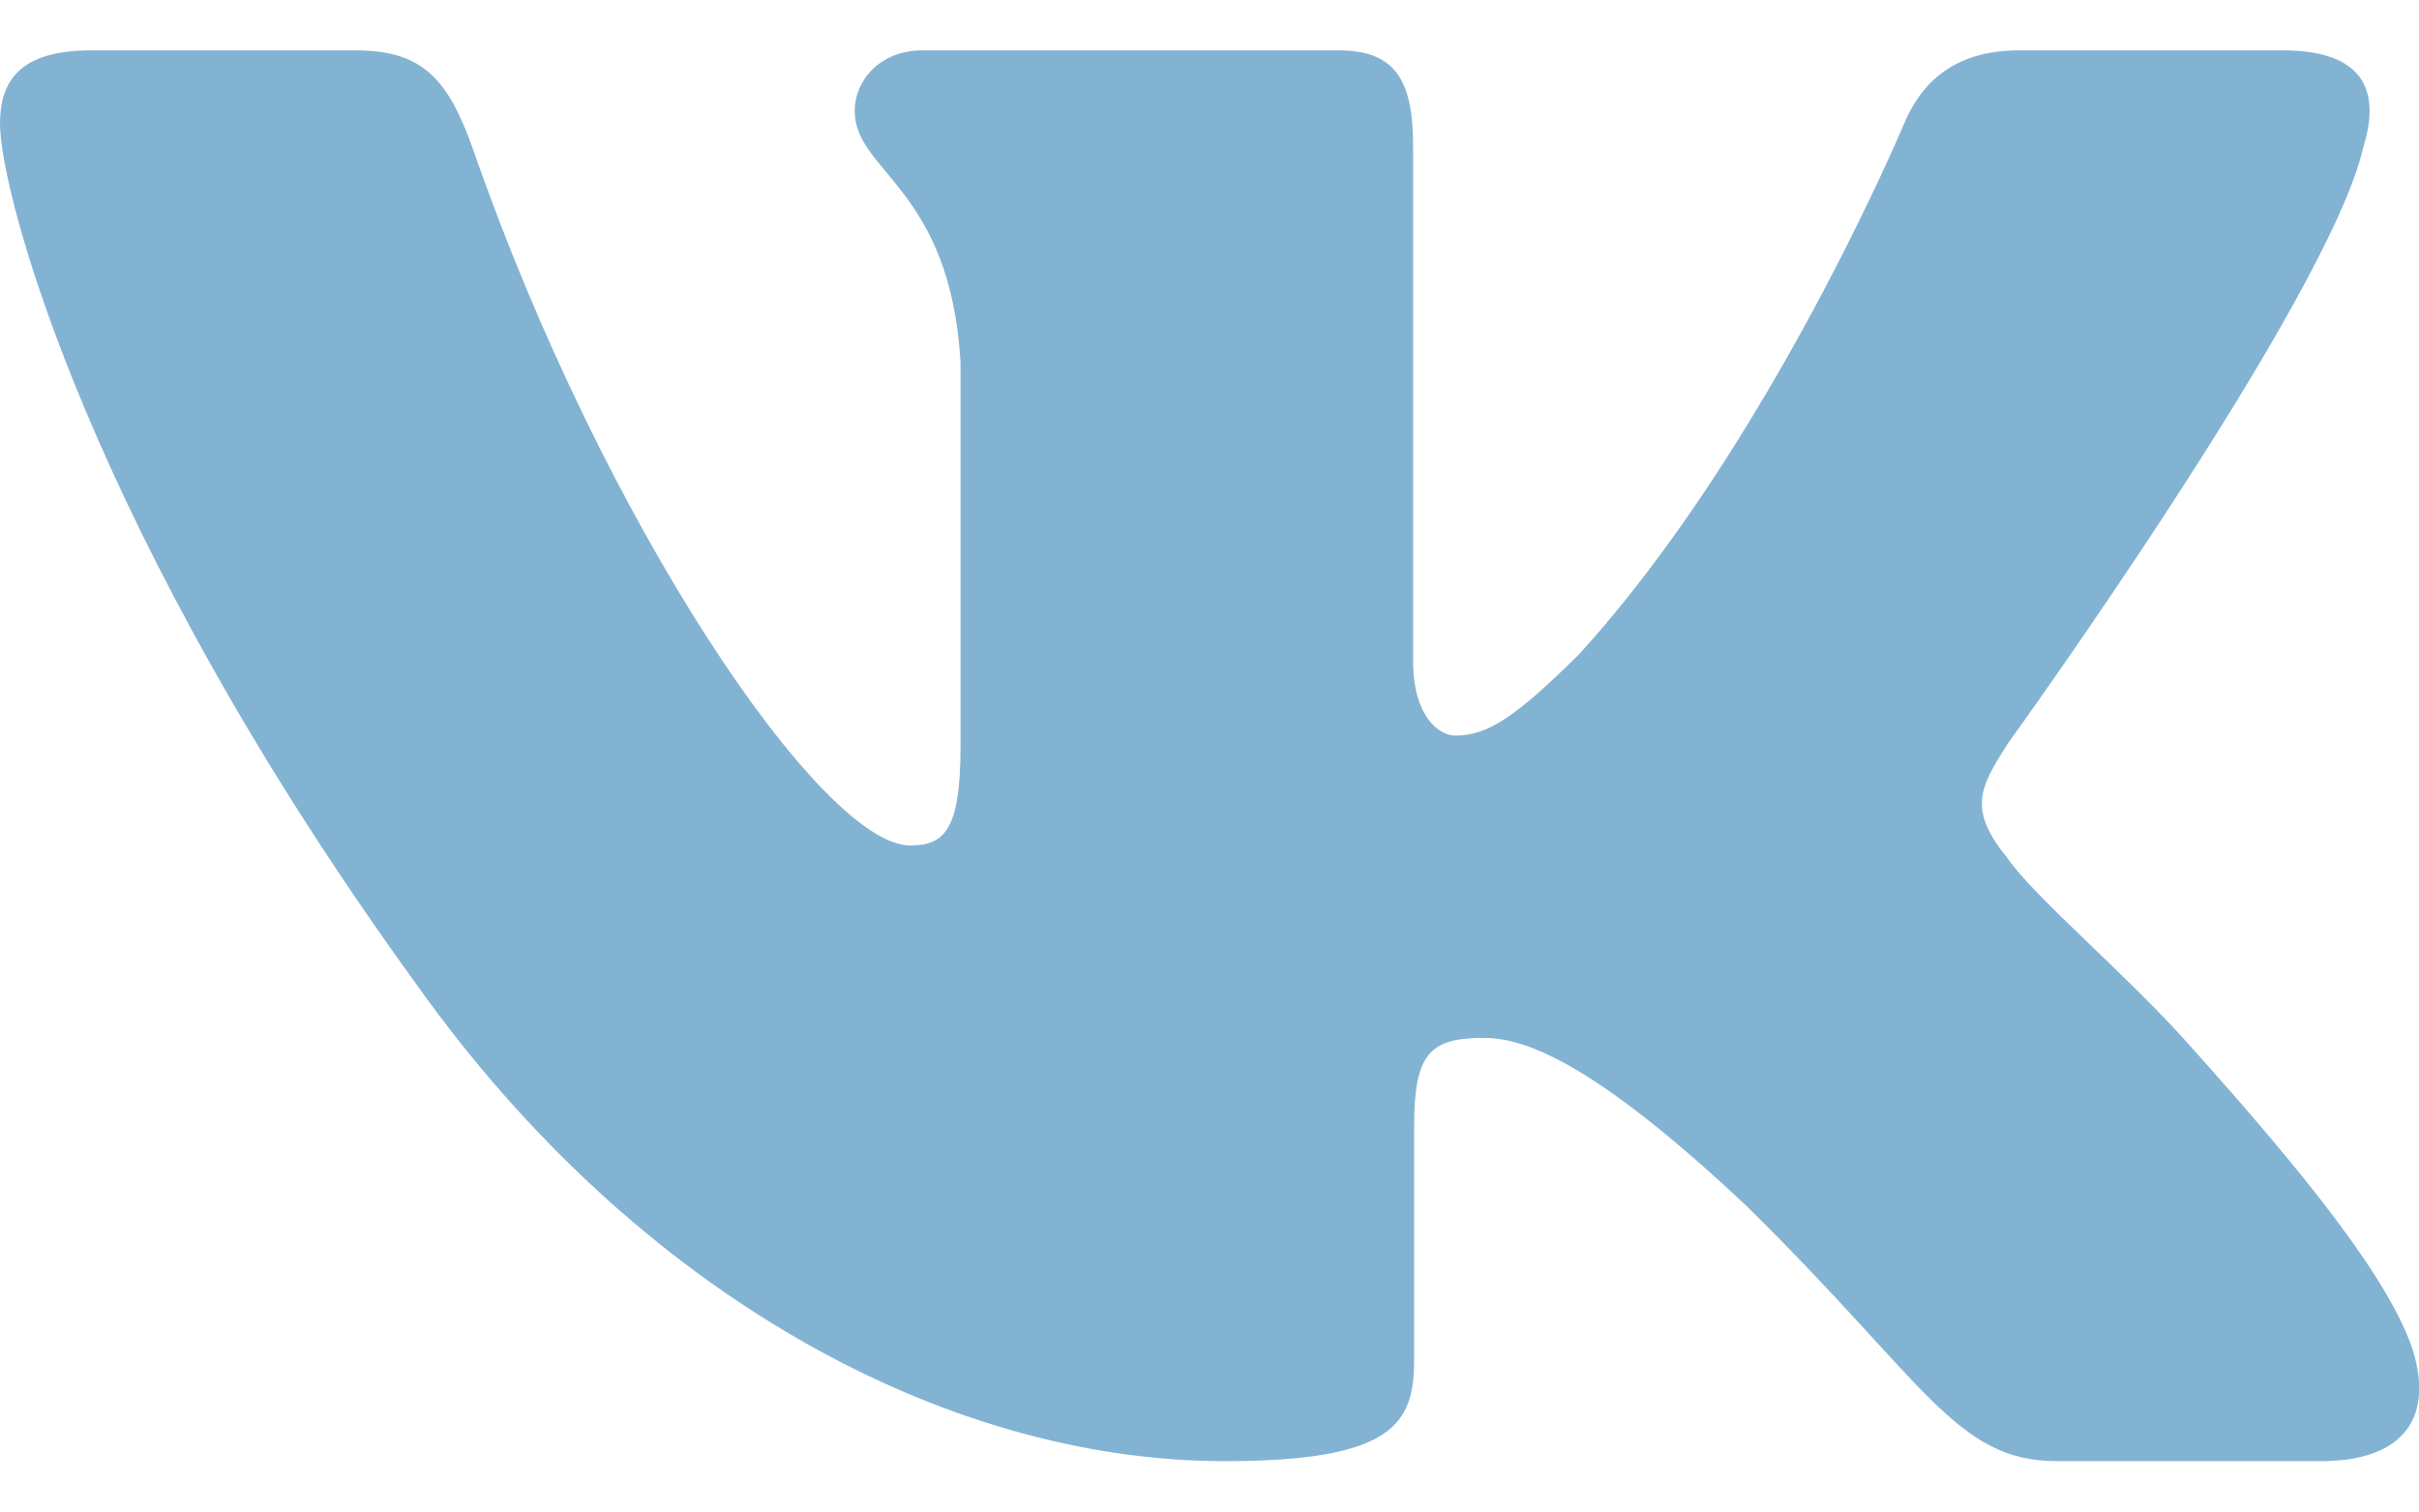
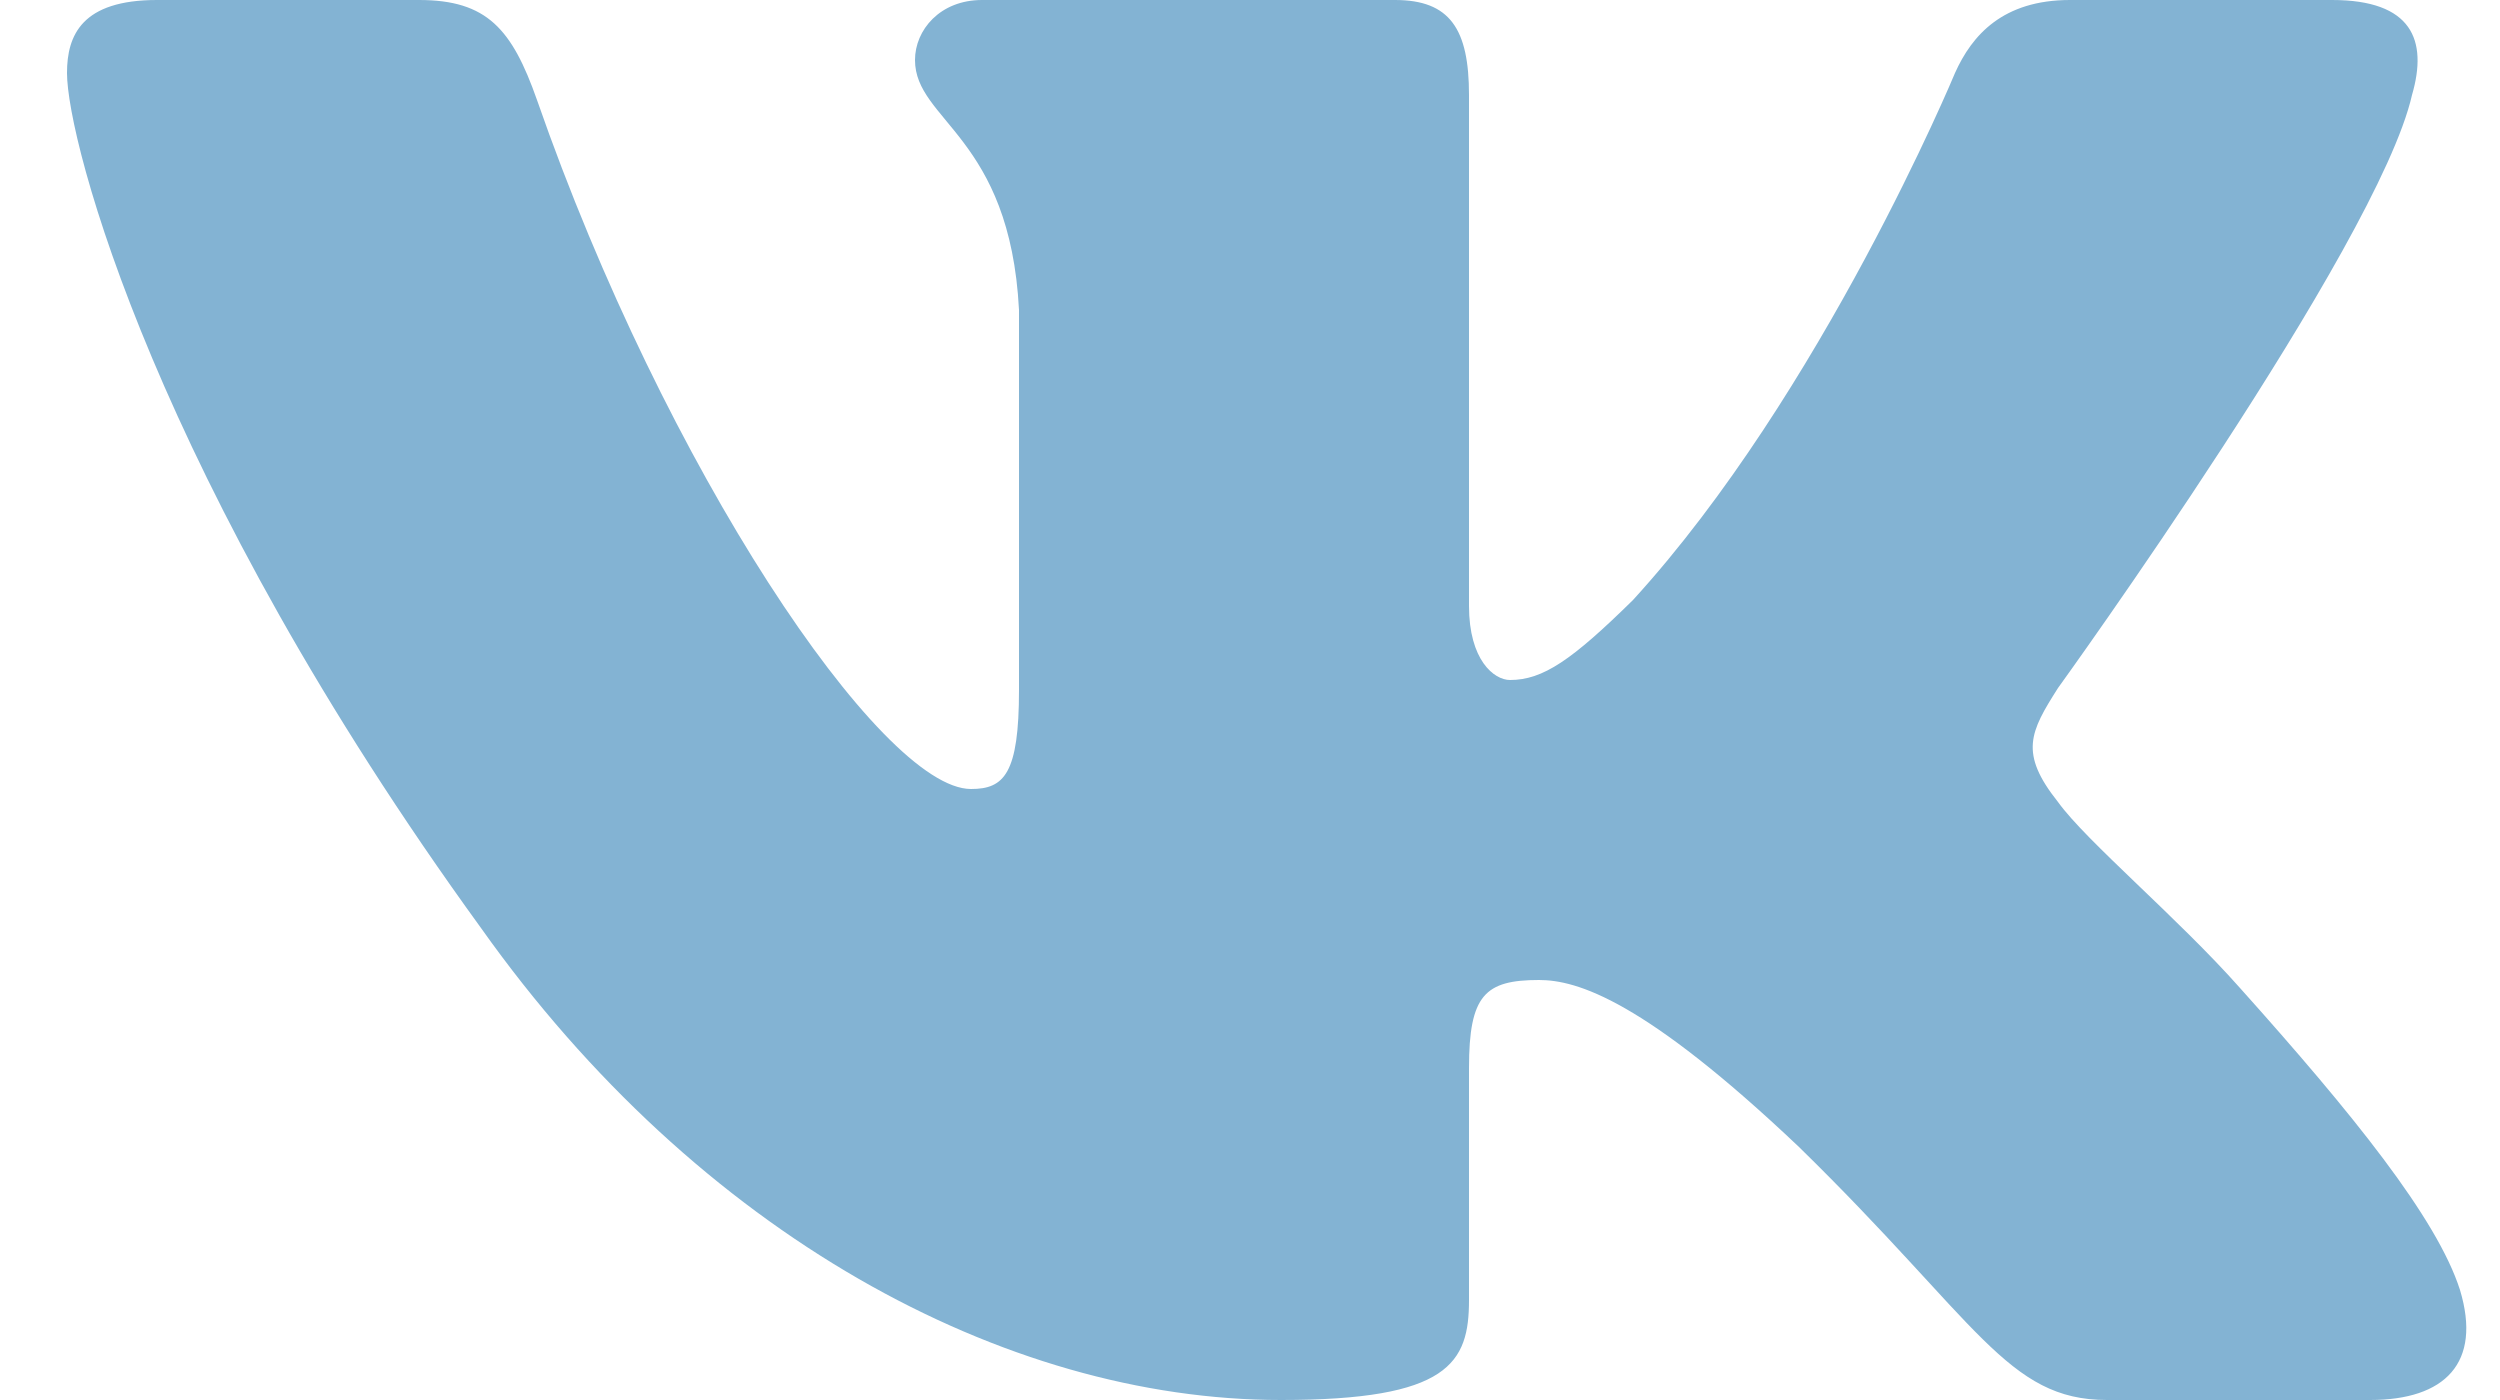
- <svg xmlns="http://www.w3.org/2000/svg" width="24" height="15" fill="none">
-   <path fill-rule="evenodd" clip-rule="evenodd" d="M23.45 1.45c.17-.55 0-.95-.8-.95h-2.62c-.67 0-.98.35-1.14.73 0 0-1.34 3.2-3.23 5.27-.61.6-.89.8-1.22.8-.17 0-.42-.2-.42-.74V1.45c0-.66-.18-.95-.74-.95H9.15c-.42 0-.67.3-.67.6 0 .61.95.76 1.05 2.5v3.8c0 .84-.16.99-.5.99-.88 0-3.05-3.21-4.33-6.89-.25-.71-.5-1-1.17-1H.9c-.75 0-.9.35-.9.73 0 .68.89 4.07 4.14 8.55 2.18 3.06 5.23 4.72 8.01 4.72 1.67 0 1.88-.37 1.88-1v-2.32c0-.73.16-.88.69-.88.38 0 1.05.2 2.61 1.67 1.78 1.75 2.07 2.53 3.08 2.53h2.62c.75 0 1.13-.37.91-1.1-.24-.72-1.09-1.77-2.21-3.02-.62-.7-1.54-1.47-1.81-1.86-.4-.49-.28-.7 0-1.14 0 0 3.2-4.43 3.53-5.93Z" fill="#83B3D3" />
+ <svg xmlns="http://www.w3.org/2000/svg" width="25" height="14" viewBox="0 0 25 14" fill="none">
+   <path fill-rule="evenodd" clip-rule="evenodd" d="M24.12.95c.16-.55 0-.95-.8-.95H20.7c-.67 0-.98.35-1.15.73 0 0-1.33 3.2-3.22 5.27-.61.6-.9.8-1.23.8-.16 0-.41-.2-.41-.74V.95c0-.66-.19-.95-.74-.95H9.82c-.42 0-.67.3-.67.6 0 .61.95.76 1.04 2.5v3.8c0 .84-.15.99-.48.99-.9 0-3.06-3.21-4.34-6.89-.25-.71-.5-1-1.18-1H1.57c-.75 0-.9.35-.9.73 0 .68.89 4.07 4.14 8.55 2.17 3.06 5.23 4.72 8 4.72 1.68 0 1.88-.37 1.88-1v-2.32c0-.73.16-.88.7-.88.38 0 1.05.2 2.6 1.67 1.79 1.75 2.08 2.53 3.08 2.53h2.63c.75 0 1.12-.37.9-1.1-.23-.72-1.08-1.77-2.2-3.02-.62-.7-1.54-1.47-1.82-1.86-.39-.49-.28-.7 0-1.14 0 0 3.2-4.43 3.54-5.93Z" fill="#83B3D3" />
</svg>
